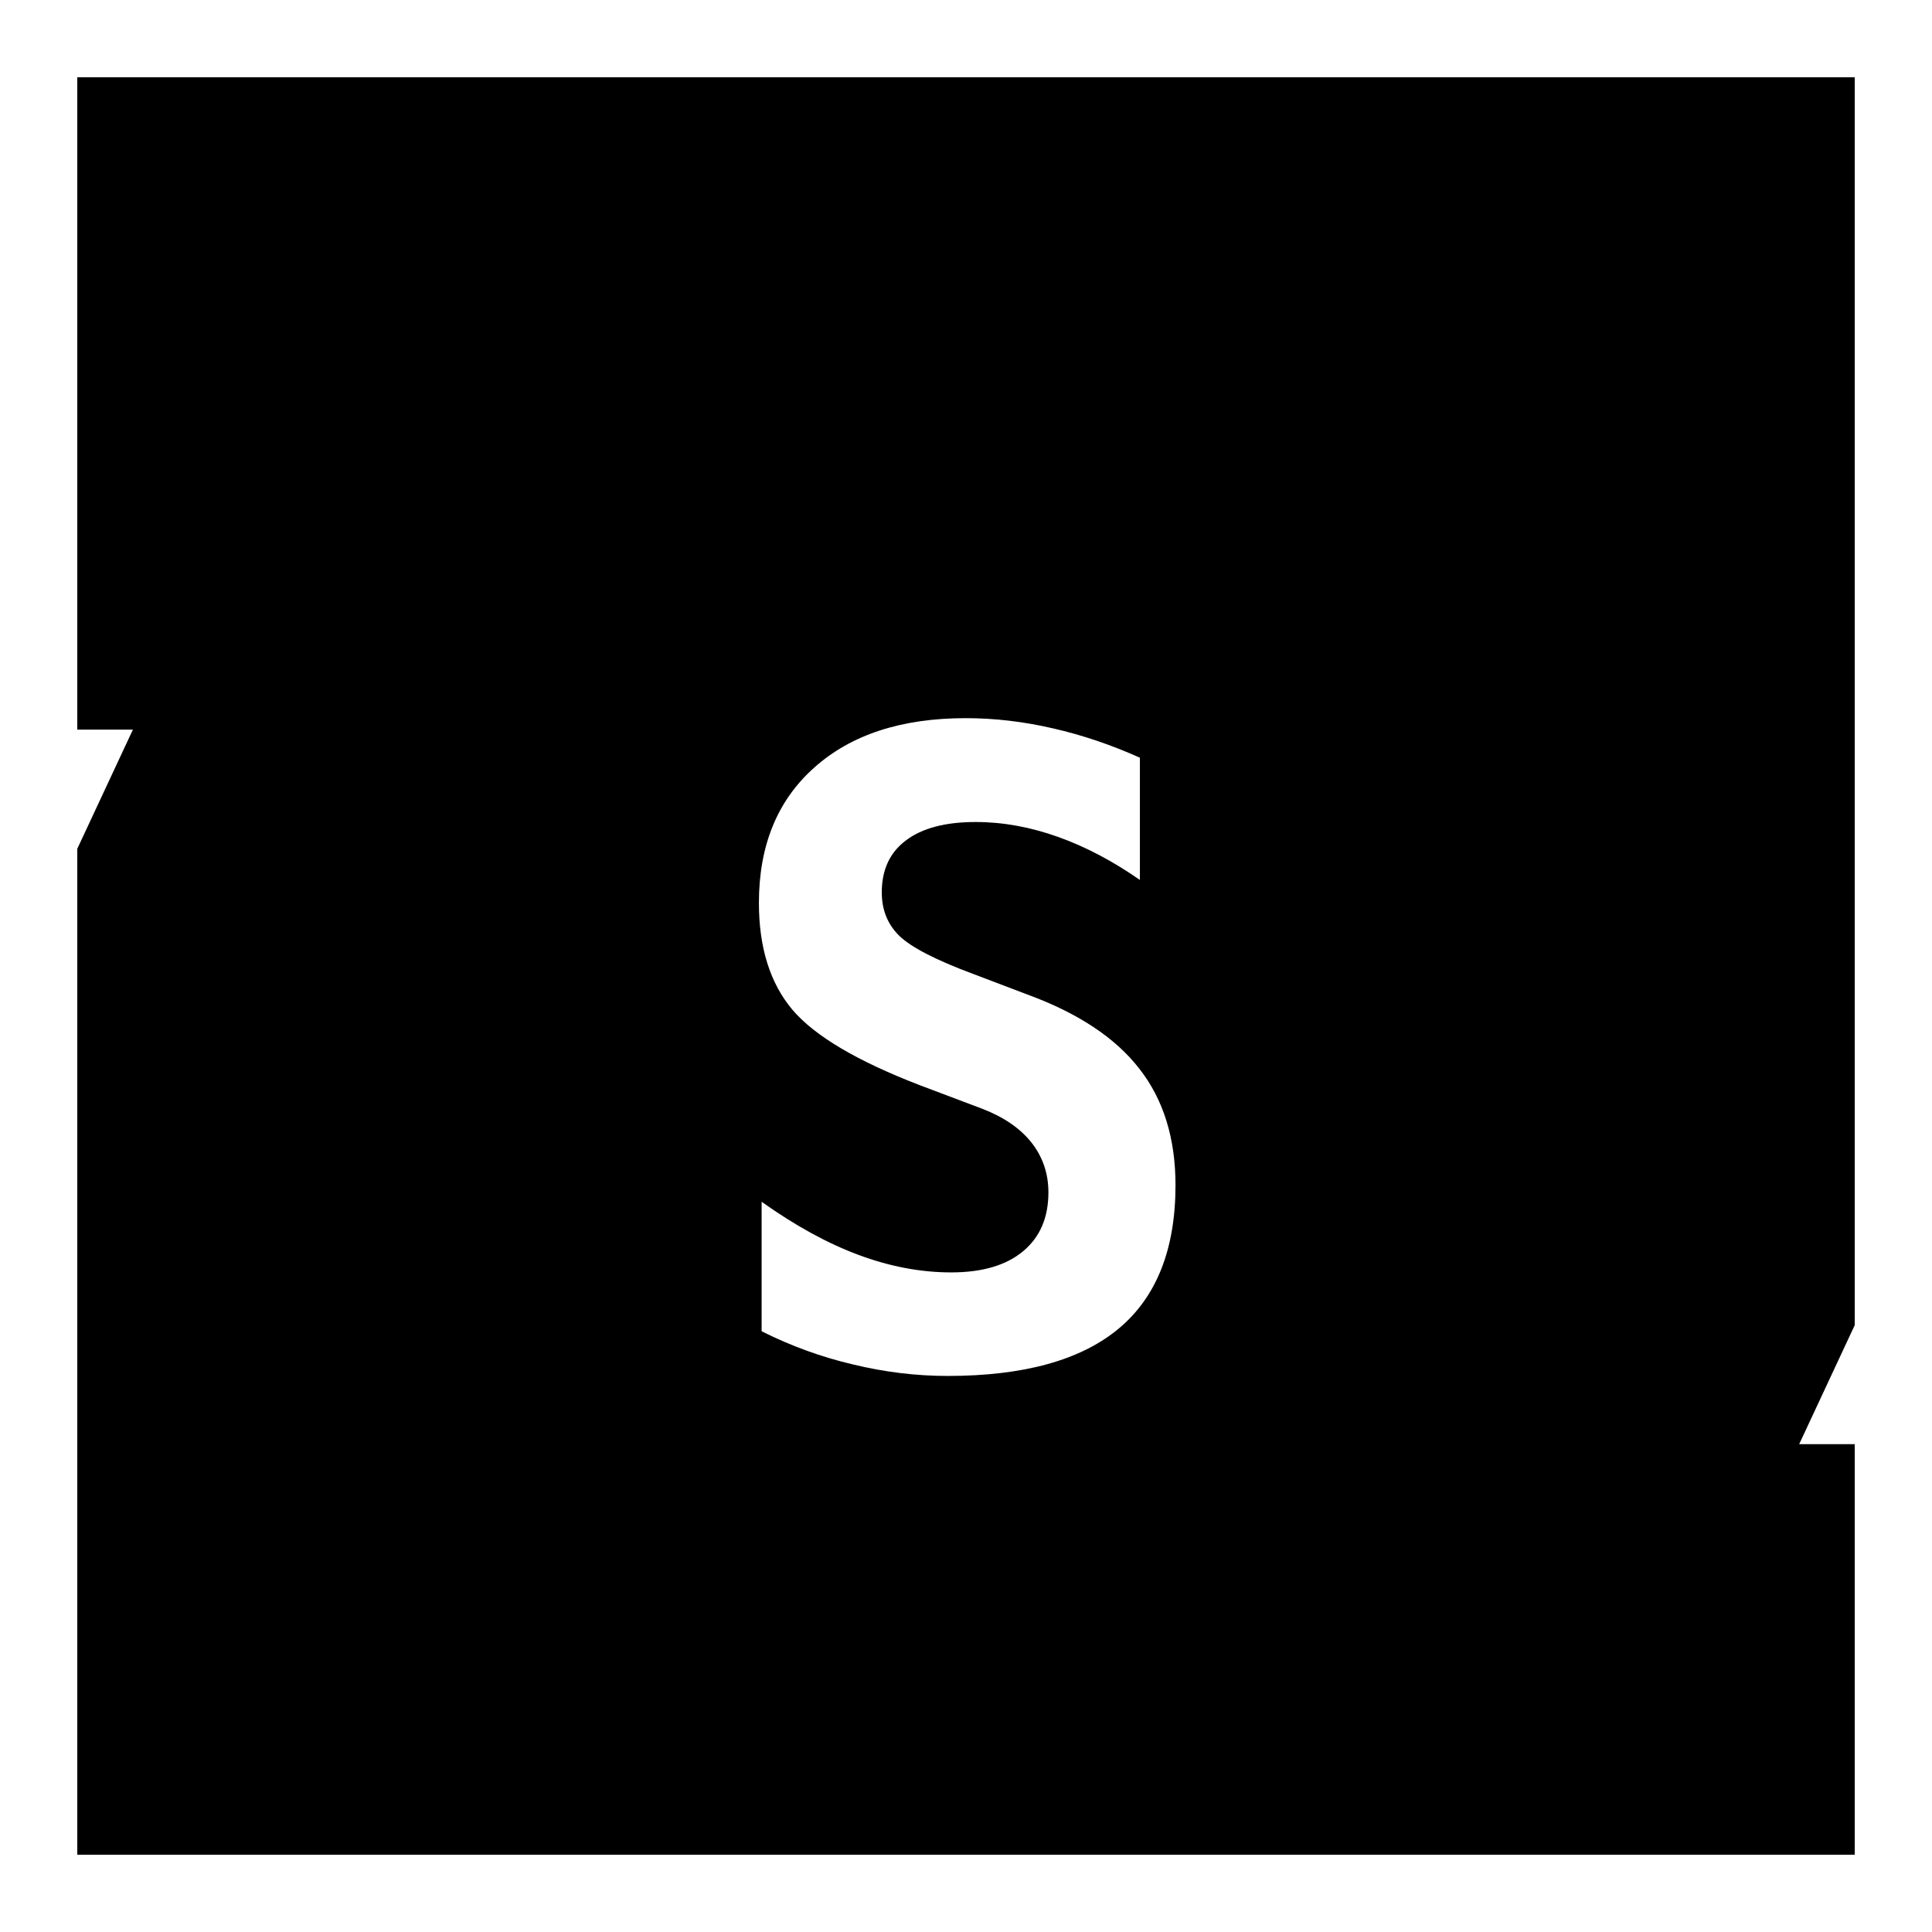
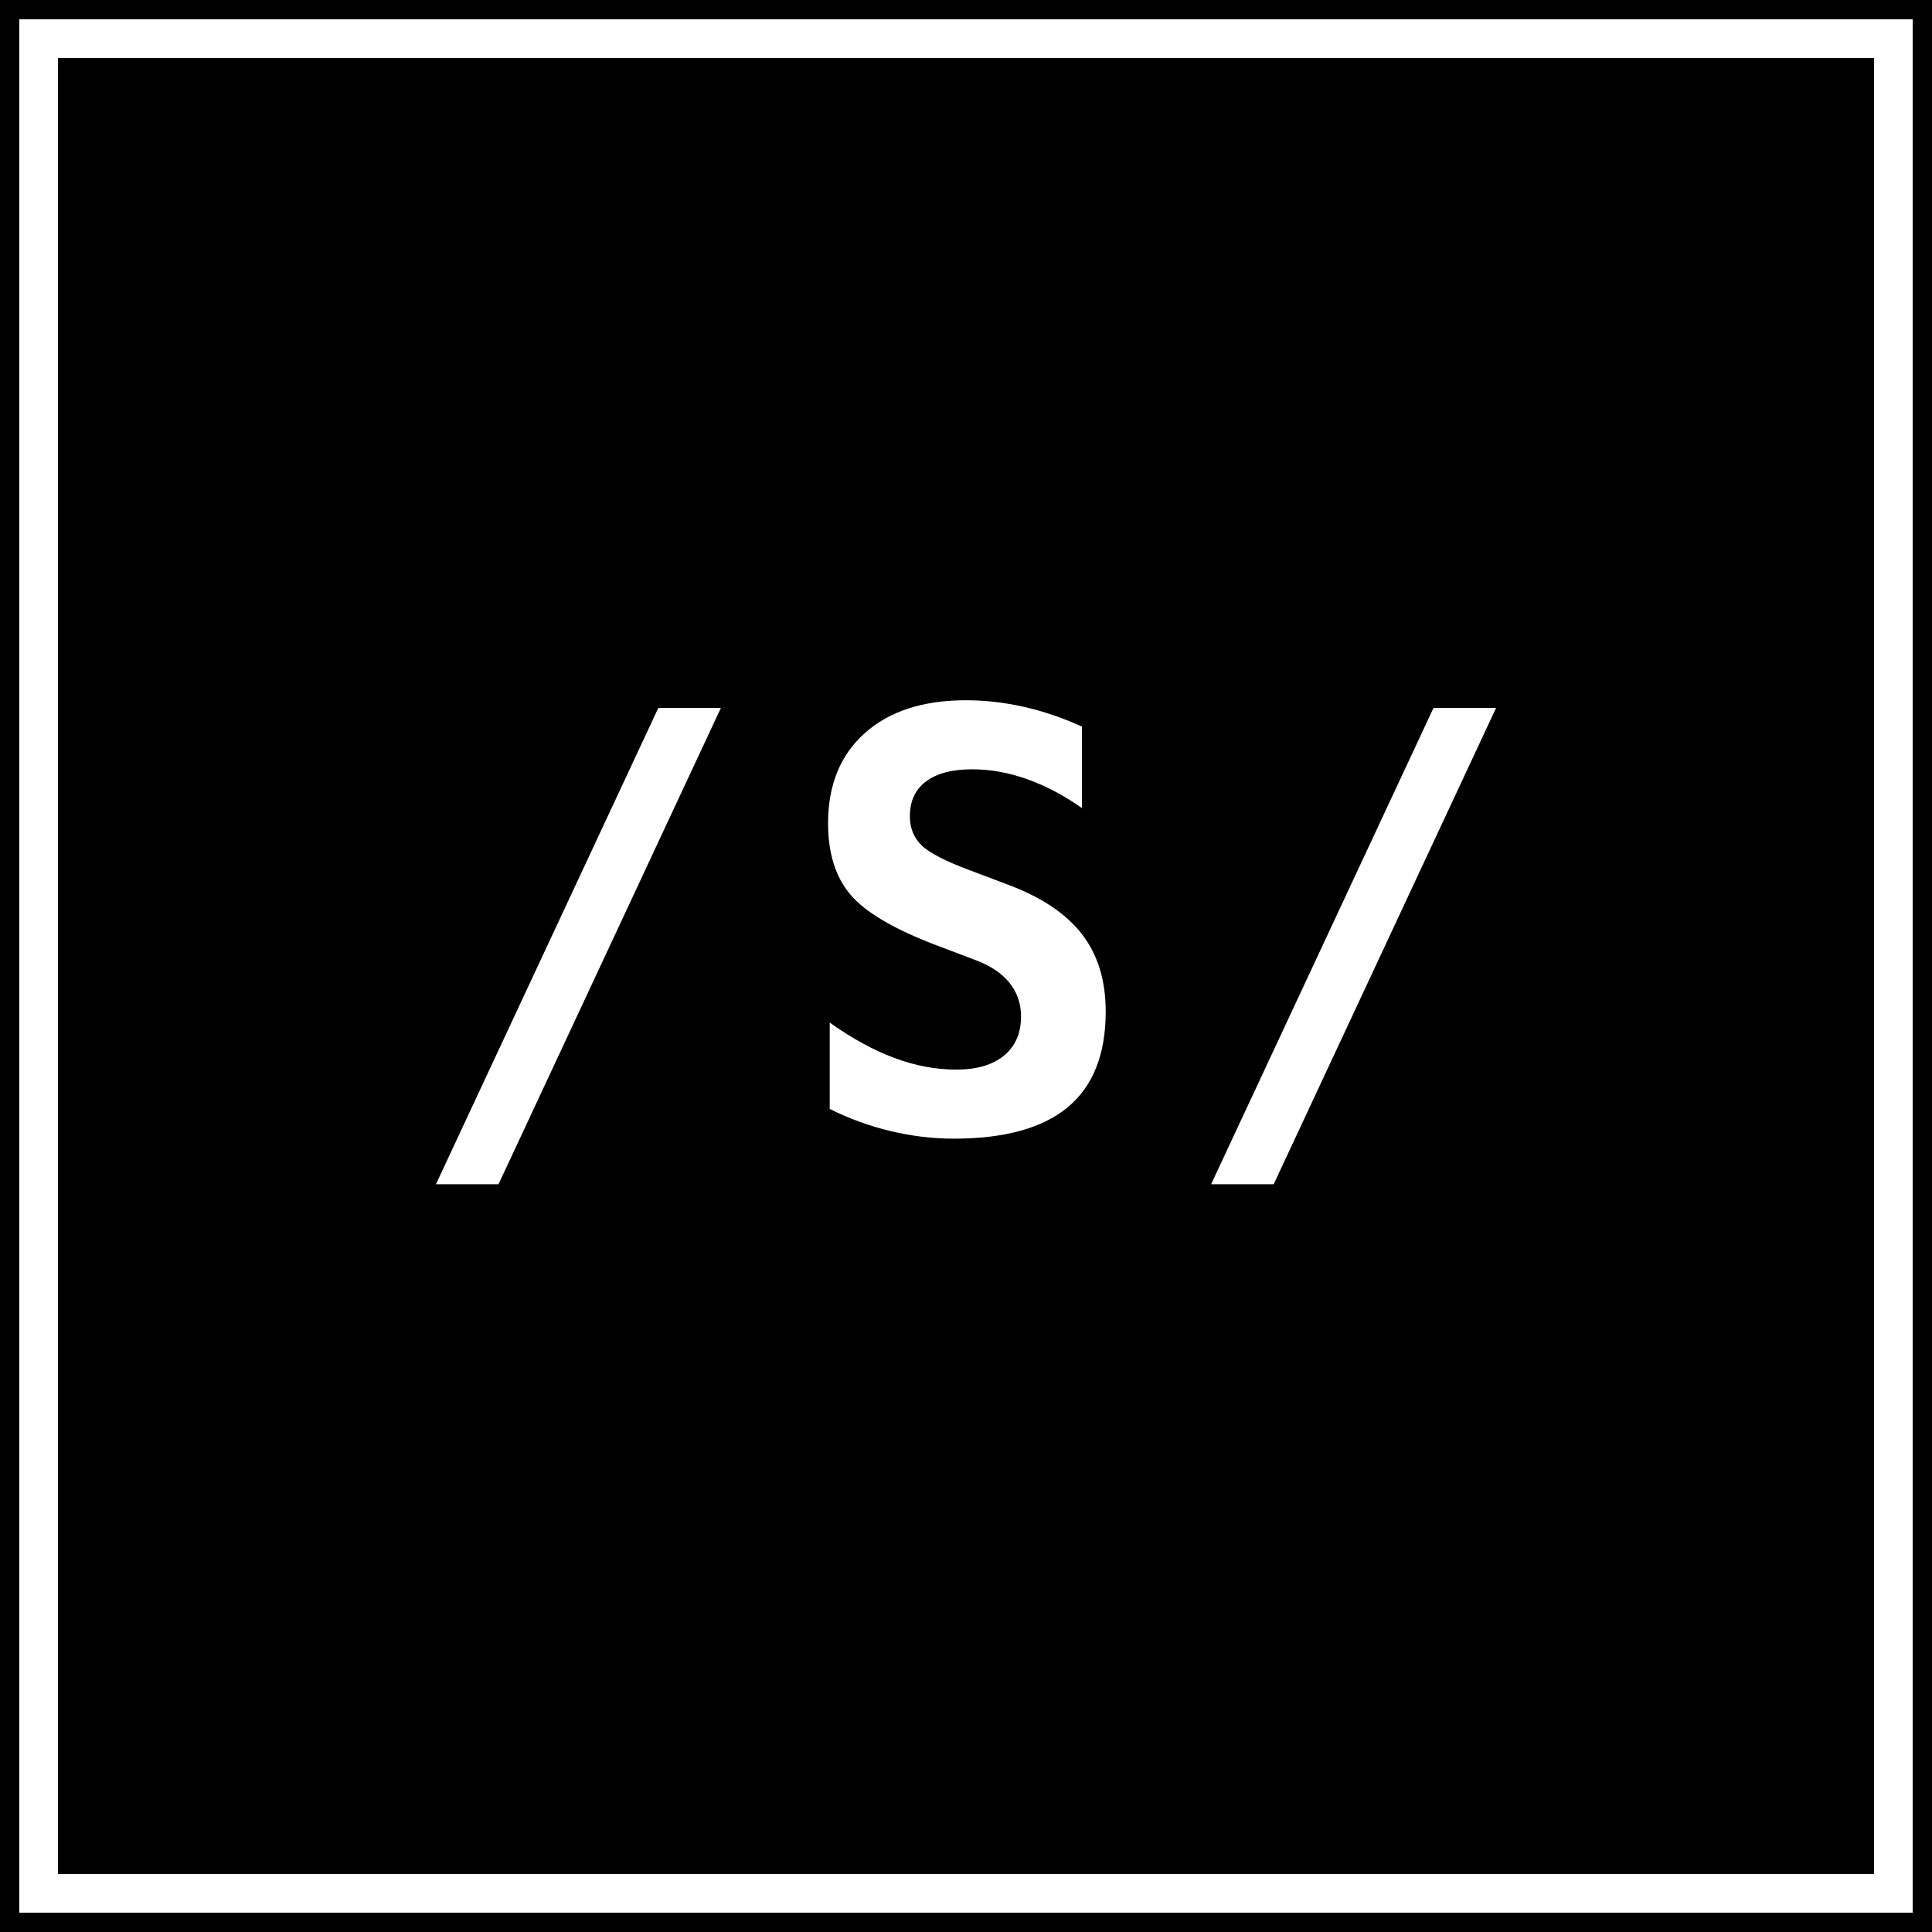
- <svg xmlns="http://www.w3.org/2000/svg" viewBox="0 0 100 100">
-   <rect width="100" height="100" fill="#000" />
-   <text x="50" y="55" font-family="monospace" font-size="45" font-weight="bold" fill="#fff" text-anchor="middle" dominant-baseline="central">/ S /</text>
-   <rect x="2" y="2" width="96" height="96" fill="none" stroke="#fff" stroke-width="4" />
+ <svg xmlns="http://www.w3.org/2000/svg" viewBox="0 0 400 400" width="400" height="400">
+   <rect width="400" height="400" fill="#000" />
+   <text x="50%" y="50%" font-family="monospace" font-size="120" font-weight="bold" fill="#fff" text-anchor="middle" dominant-baseline="middle" letter-spacing="8">
+     /S/
+   </text>
+   <rect x="8" y="8" width="384" height="384" fill="none" stroke="#fff" stroke-width="8" />
</svg>
